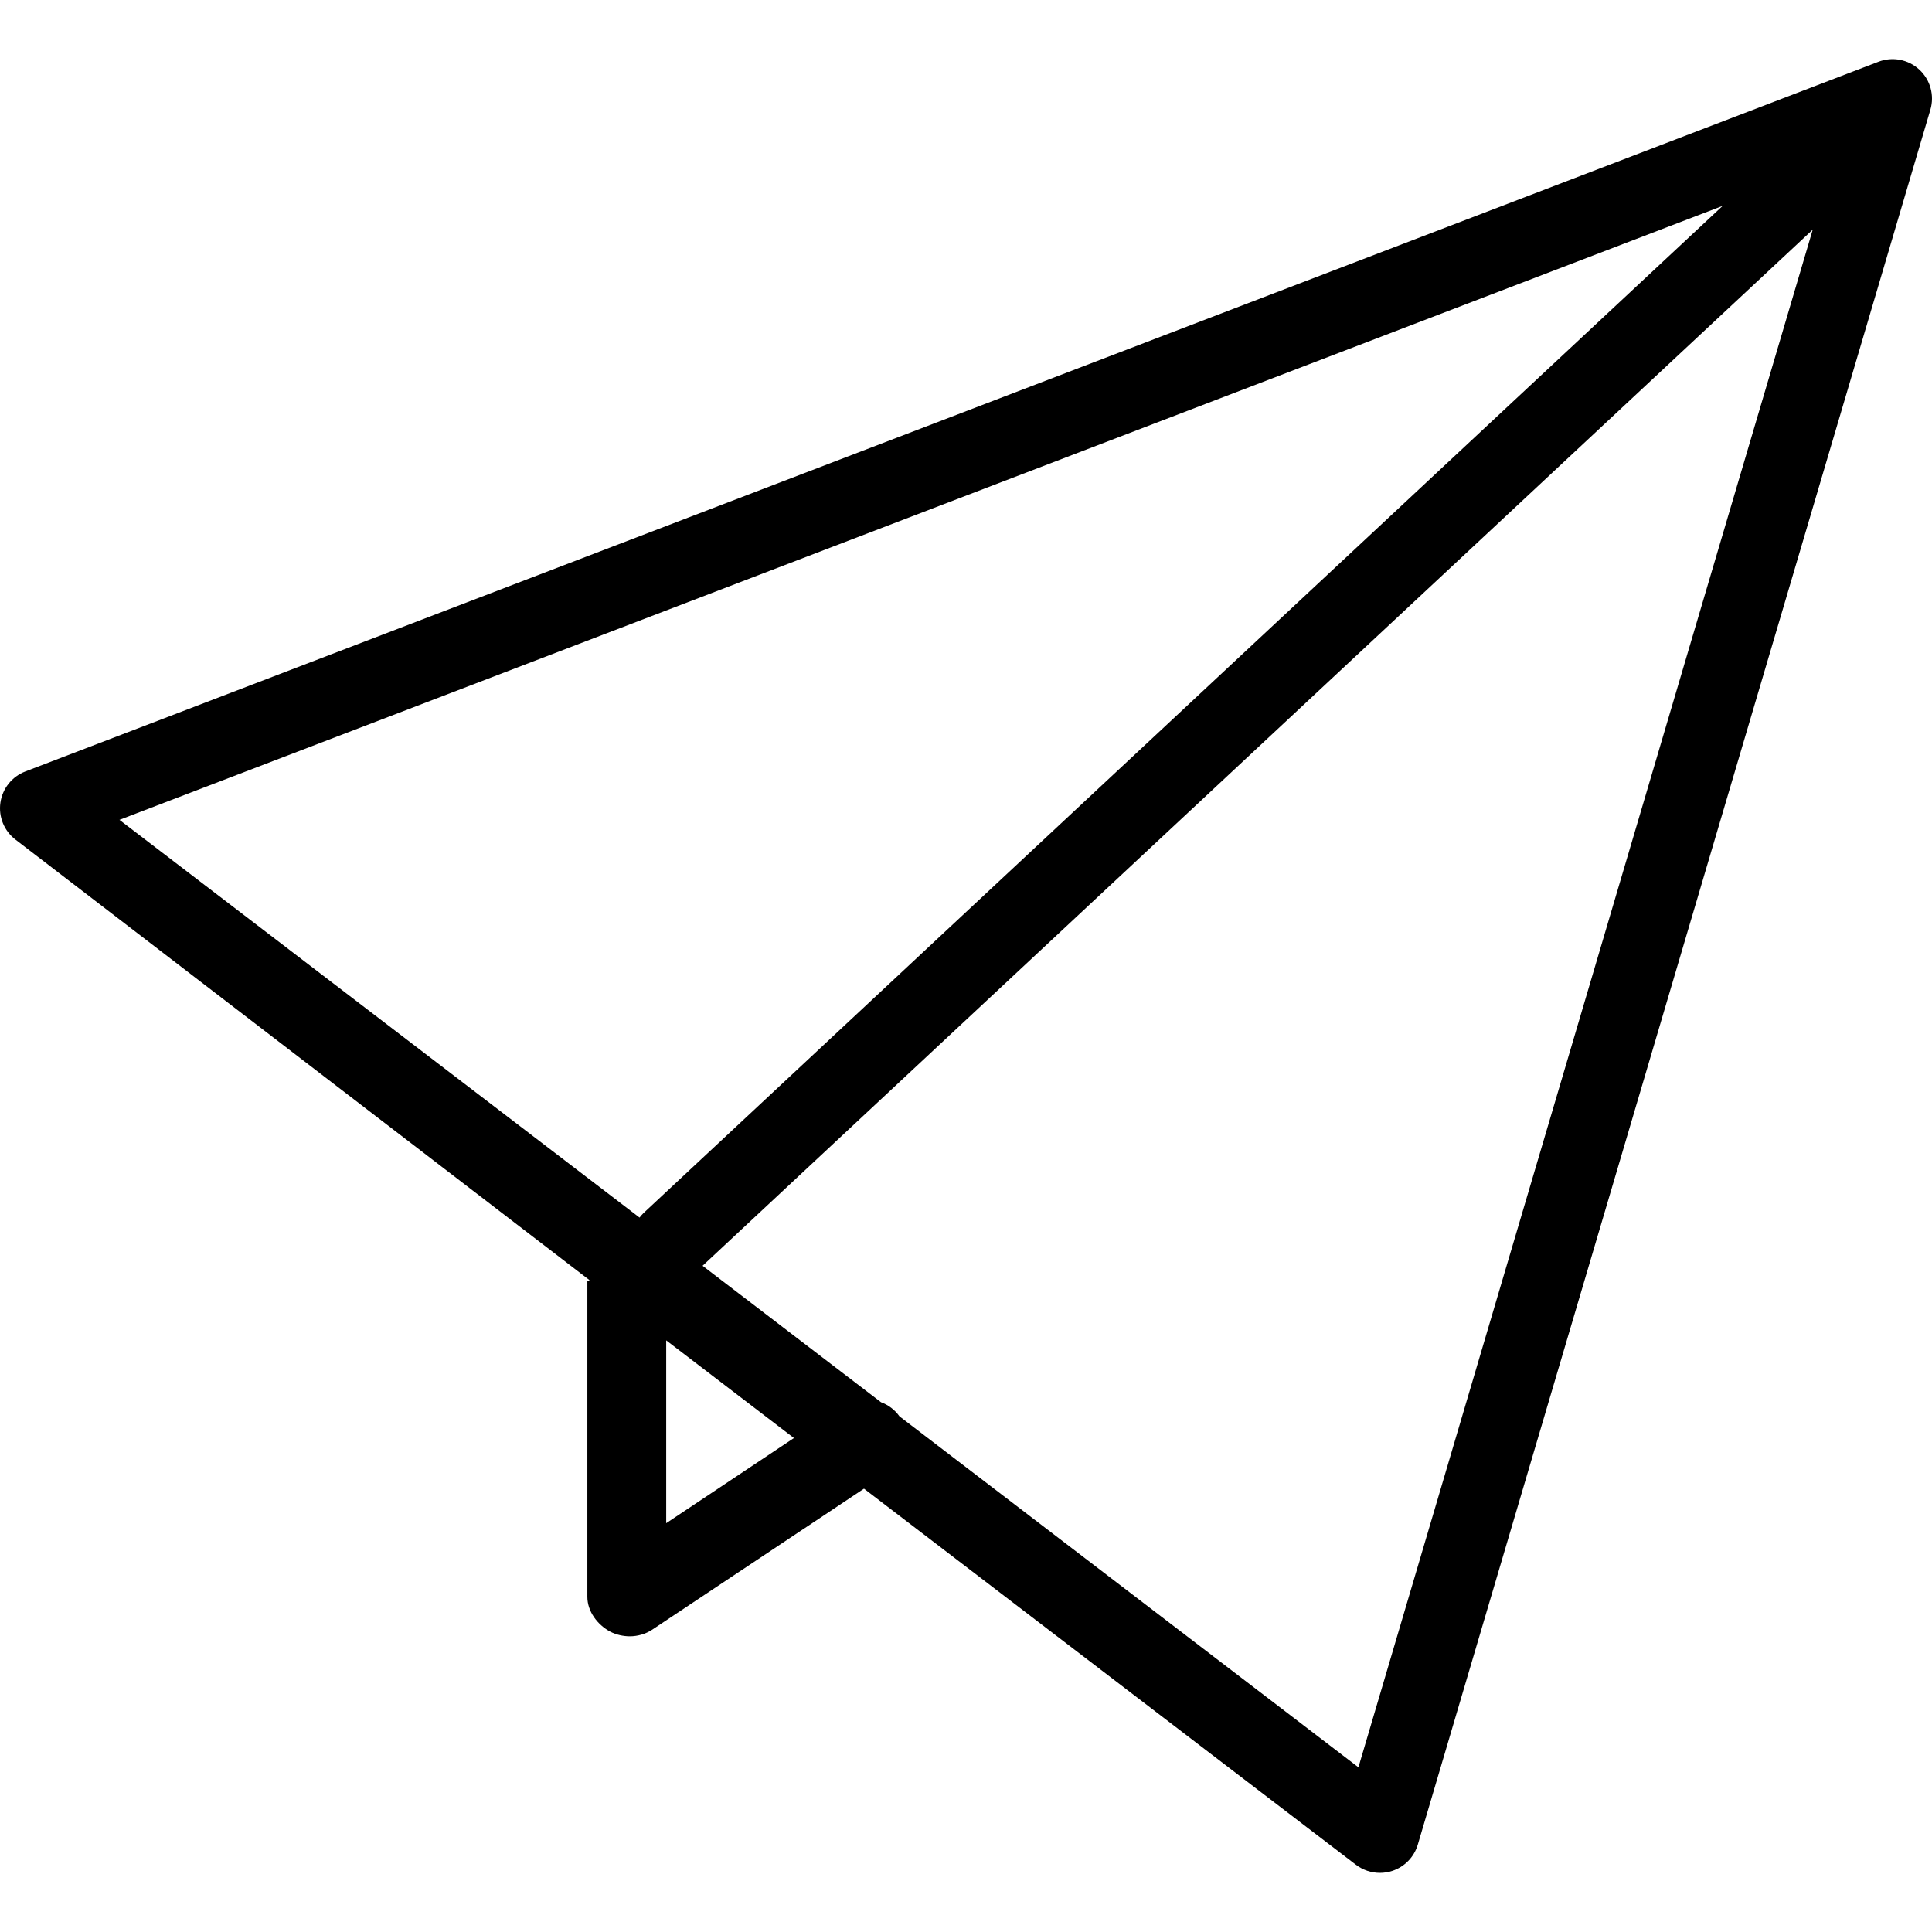
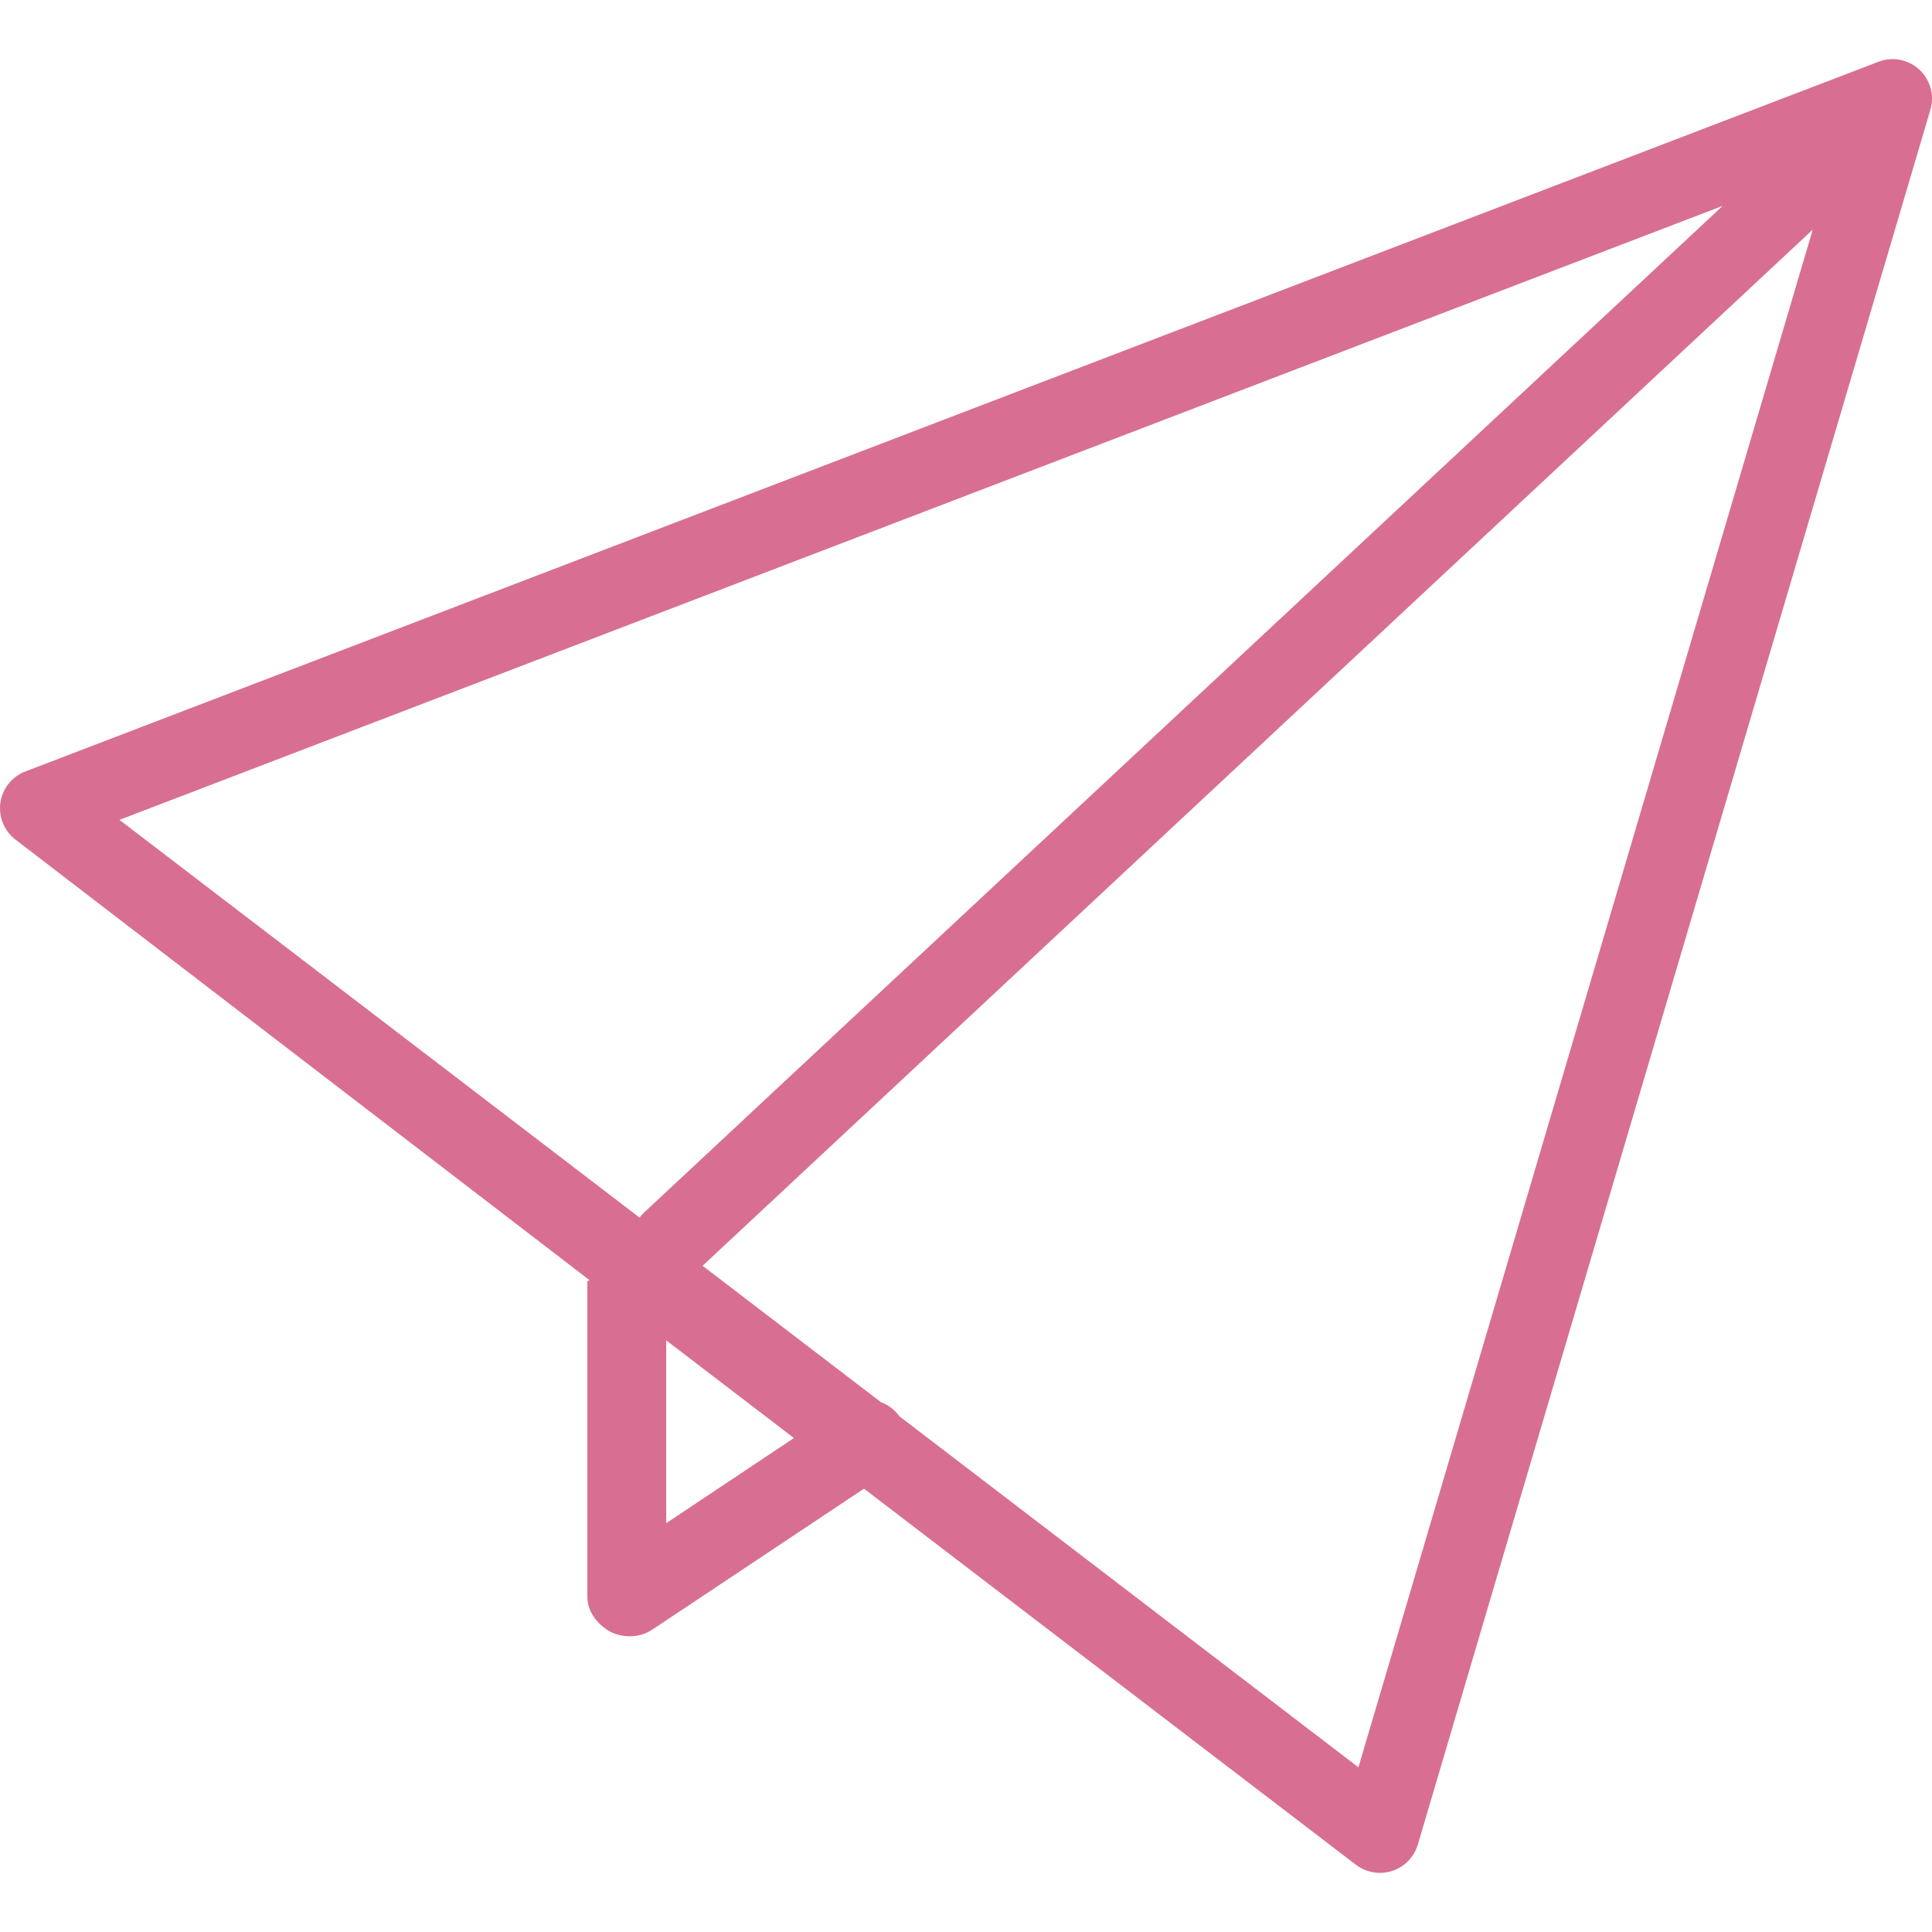
- <svg xmlns="http://www.w3.org/2000/svg" height="800px" width="800px" version="1.1" id="Layer_1" viewBox="0 0 512 512" xml:space="preserve">
+ <svg xmlns="http://www.w3.org/2000/svg" fill="rgb(216, 111, 146)" height="800px" width="800px" version="1.1" id="Layer_1" viewBox="0 0 512 512" xml:space="preserve">
  <g>
    <g>
      <path d="M508.645,18.449c-2.929-2.704-7.133-3.51-10.826-2.085L6.715,204.446c-3.541,1.356-6.066,4.515-6.607,8.264    c-0.541,3.75,0.985,7.496,3.995,9.796l152.127,116.747c-0.004,0.116-0.575,0.224-0.575,0.342v83.592    c0,3.851,2.663,7.393,6.061,9.213c1.541,0.827,3.51,1.236,5.199,1.236c2.026,0,4.181-0.593,5.931-1.756l56.12-37.367    l130.369,99.669c1.848,1.413,4.099,2.149,6.365,2.149c1.087,0,2.186-0.169,3.248-0.516c3.27-1.066,5.811-3.672,6.786-6.974    L511.571,29.082C512.698,25.271,511.563,21.148,508.645,18.449z M170.506,321.508c-0.385,0.36-0.7,0.763-1.019,1.163    L31.659,217.272L456.525,54.557L170.506,321.508z M176.552,403.661v-48.454l33.852,25.887L176.552,403.661z M359.996,468.354    l-121.63-93.012c-1.263-1.77-2.975-3.029-4.883-3.733l-47.29-36.163L480.392,60.86L359.996,468.354z" />
    </g>
  </g>
</svg>
